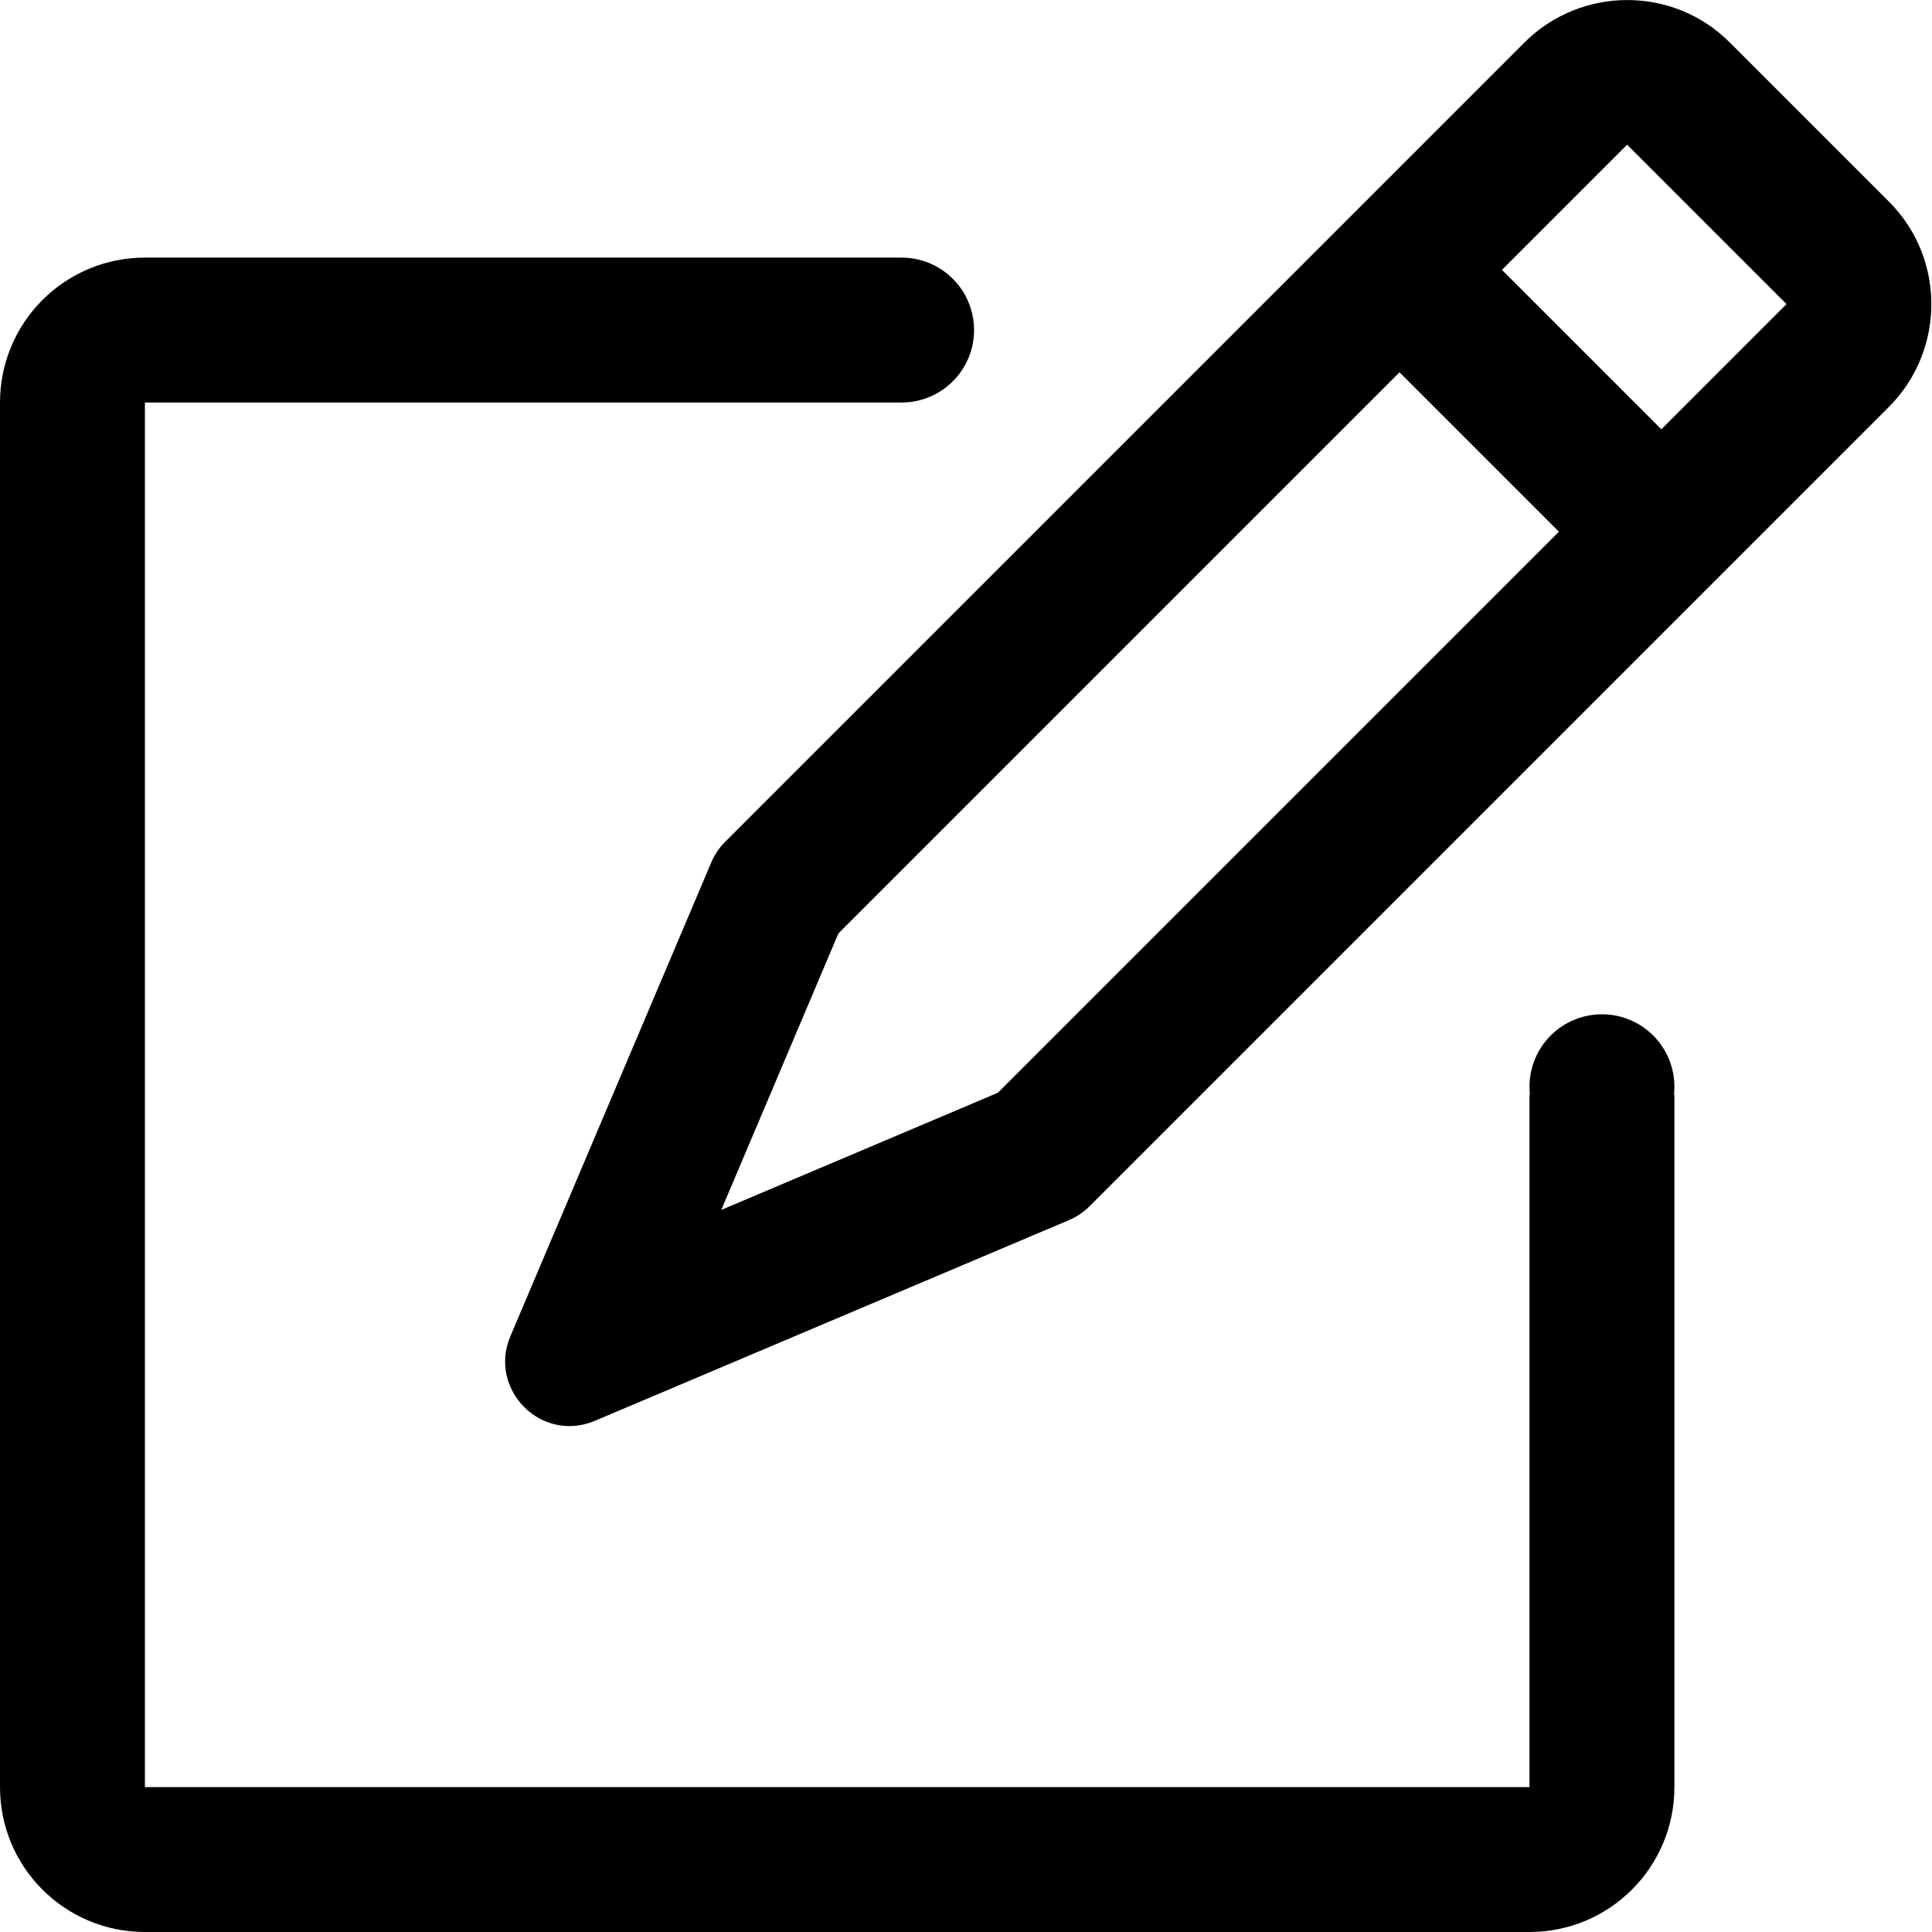
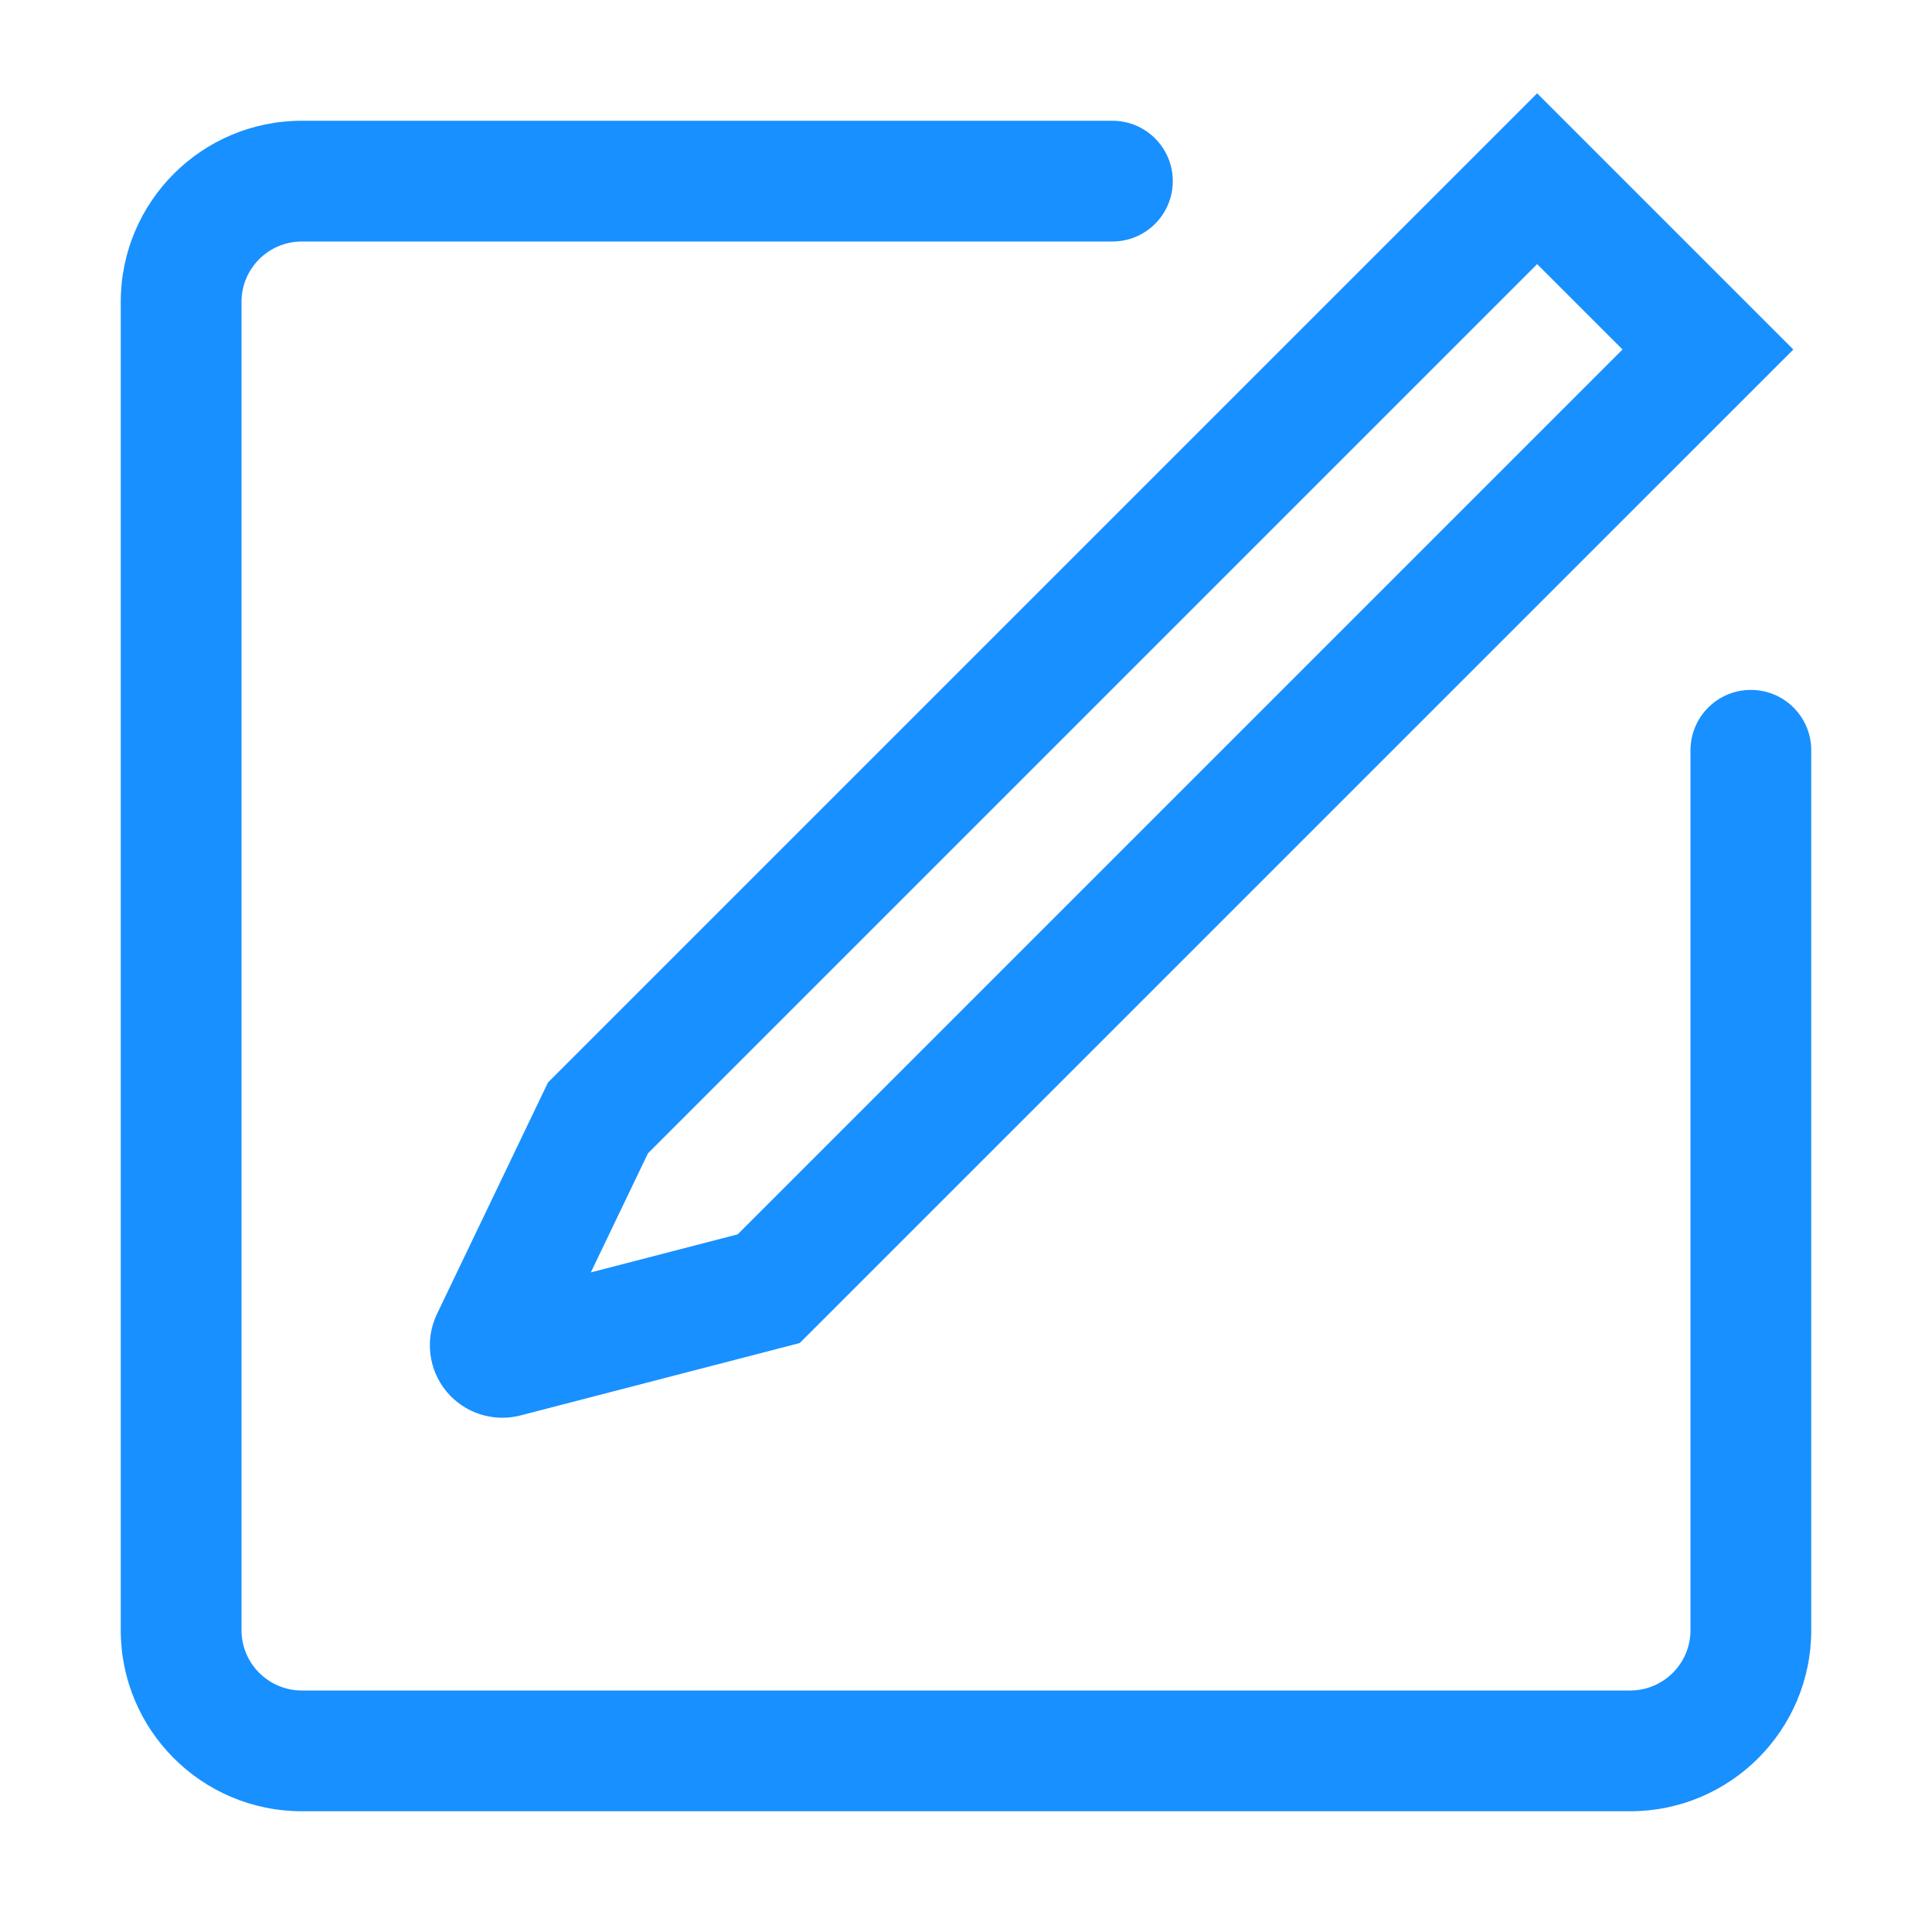
- <svg xmlns="http://www.w3.org/2000/svg" width="128" height="128">
-   <path d="M106.133 67.2a4.797 4.797 0 0 0-4.8 4.8c0 .187.014.36.027.533h-.027V118.4H9.6V26.667h50.133c2.654 0 4.8-2.147 4.8-4.8 0-2.654-2.146-4.8-4.8-4.8H9.6a9.594 9.594 0 0 0-9.6 9.6V118.4c0 5.307 4.293 9.6 9.6 9.6h91.733c5.307 0 9.6-4.293 9.6-9.6V72.533h-.026c.013-.173.026-.346.026-.533 0-2.653-2.146-4.8-4.8-4.8z" />
-   <path d="M125.16 13.373L114.587 2.8c-3.747-3.747-9.854-3.72-13.6.027l-52.96 52.96a4.264 4.264 0 0 0-.907 1.36L33.813 88.533c-.746 1.76-.226 3.534.907 4.68 1.133 1.147 2.92 1.667 4.693.92l31.4-13.293c.507-.213.96-.52 1.36-.907l52.96-52.96c3.747-3.746 3.774-9.853.027-13.6zM66.107 72.4l-18.32 7.76 7.76-18.32L92.72 24.667l10.56 10.56L66.107 72.4zm52.226-52.227l-8.266 8.267-10.56-10.56 8.266-8.267.027-.026 10.56 10.56-.027.026z" />
+ <svg xmlns="http://www.w3.org/2000/svg" t="1631156528391" class="icon" viewBox="0 0 1024 1024" version="1.1" p-id="4401" width="200" height="200">
+   <defs>
+     <style type="text/css">@font-face { font-family: element-icons; src: url("chrome-extension://moombeodfomdpjnpocobemoiaemednkg/fonts/element-icons.woff") format("woff"), url("chrome-extension://moombeodfomdpjnpocobemoiaemednkg/fonts/element-icons.ttf ") format("truetype"); }
+ </style>
+   </defs>
+   <path d="M928 365.664a32 32 0 0 0-32 32V864a32 32 0 0 1-32 32H160a32 32 0 0 1-32-32V160a32 32 0 0 1 32-32h429.6a32 32 0 0 0 0-64H160a96 96 0 0 0-96 96v704a96 96 0 0 0 96 96h704a96 96 0 0 0 96-96V397.664a32 32 0 0 0-32-32z" fill="#1890ff" p-id="4402" />
+   <path d="M231.616 696.416a38.4 38.4 0 0 0 44.256 53.792l148-38.368L950.496 185.248 814.72 49.472 290.432 573.76l-58.816 122.656z m111.808-85.12L814.72 140l45.248 45.248-468.992 468.992-77.824 20.16 30.272-63.104z" fill="#1890ff" p-id="4403" />
</svg>
